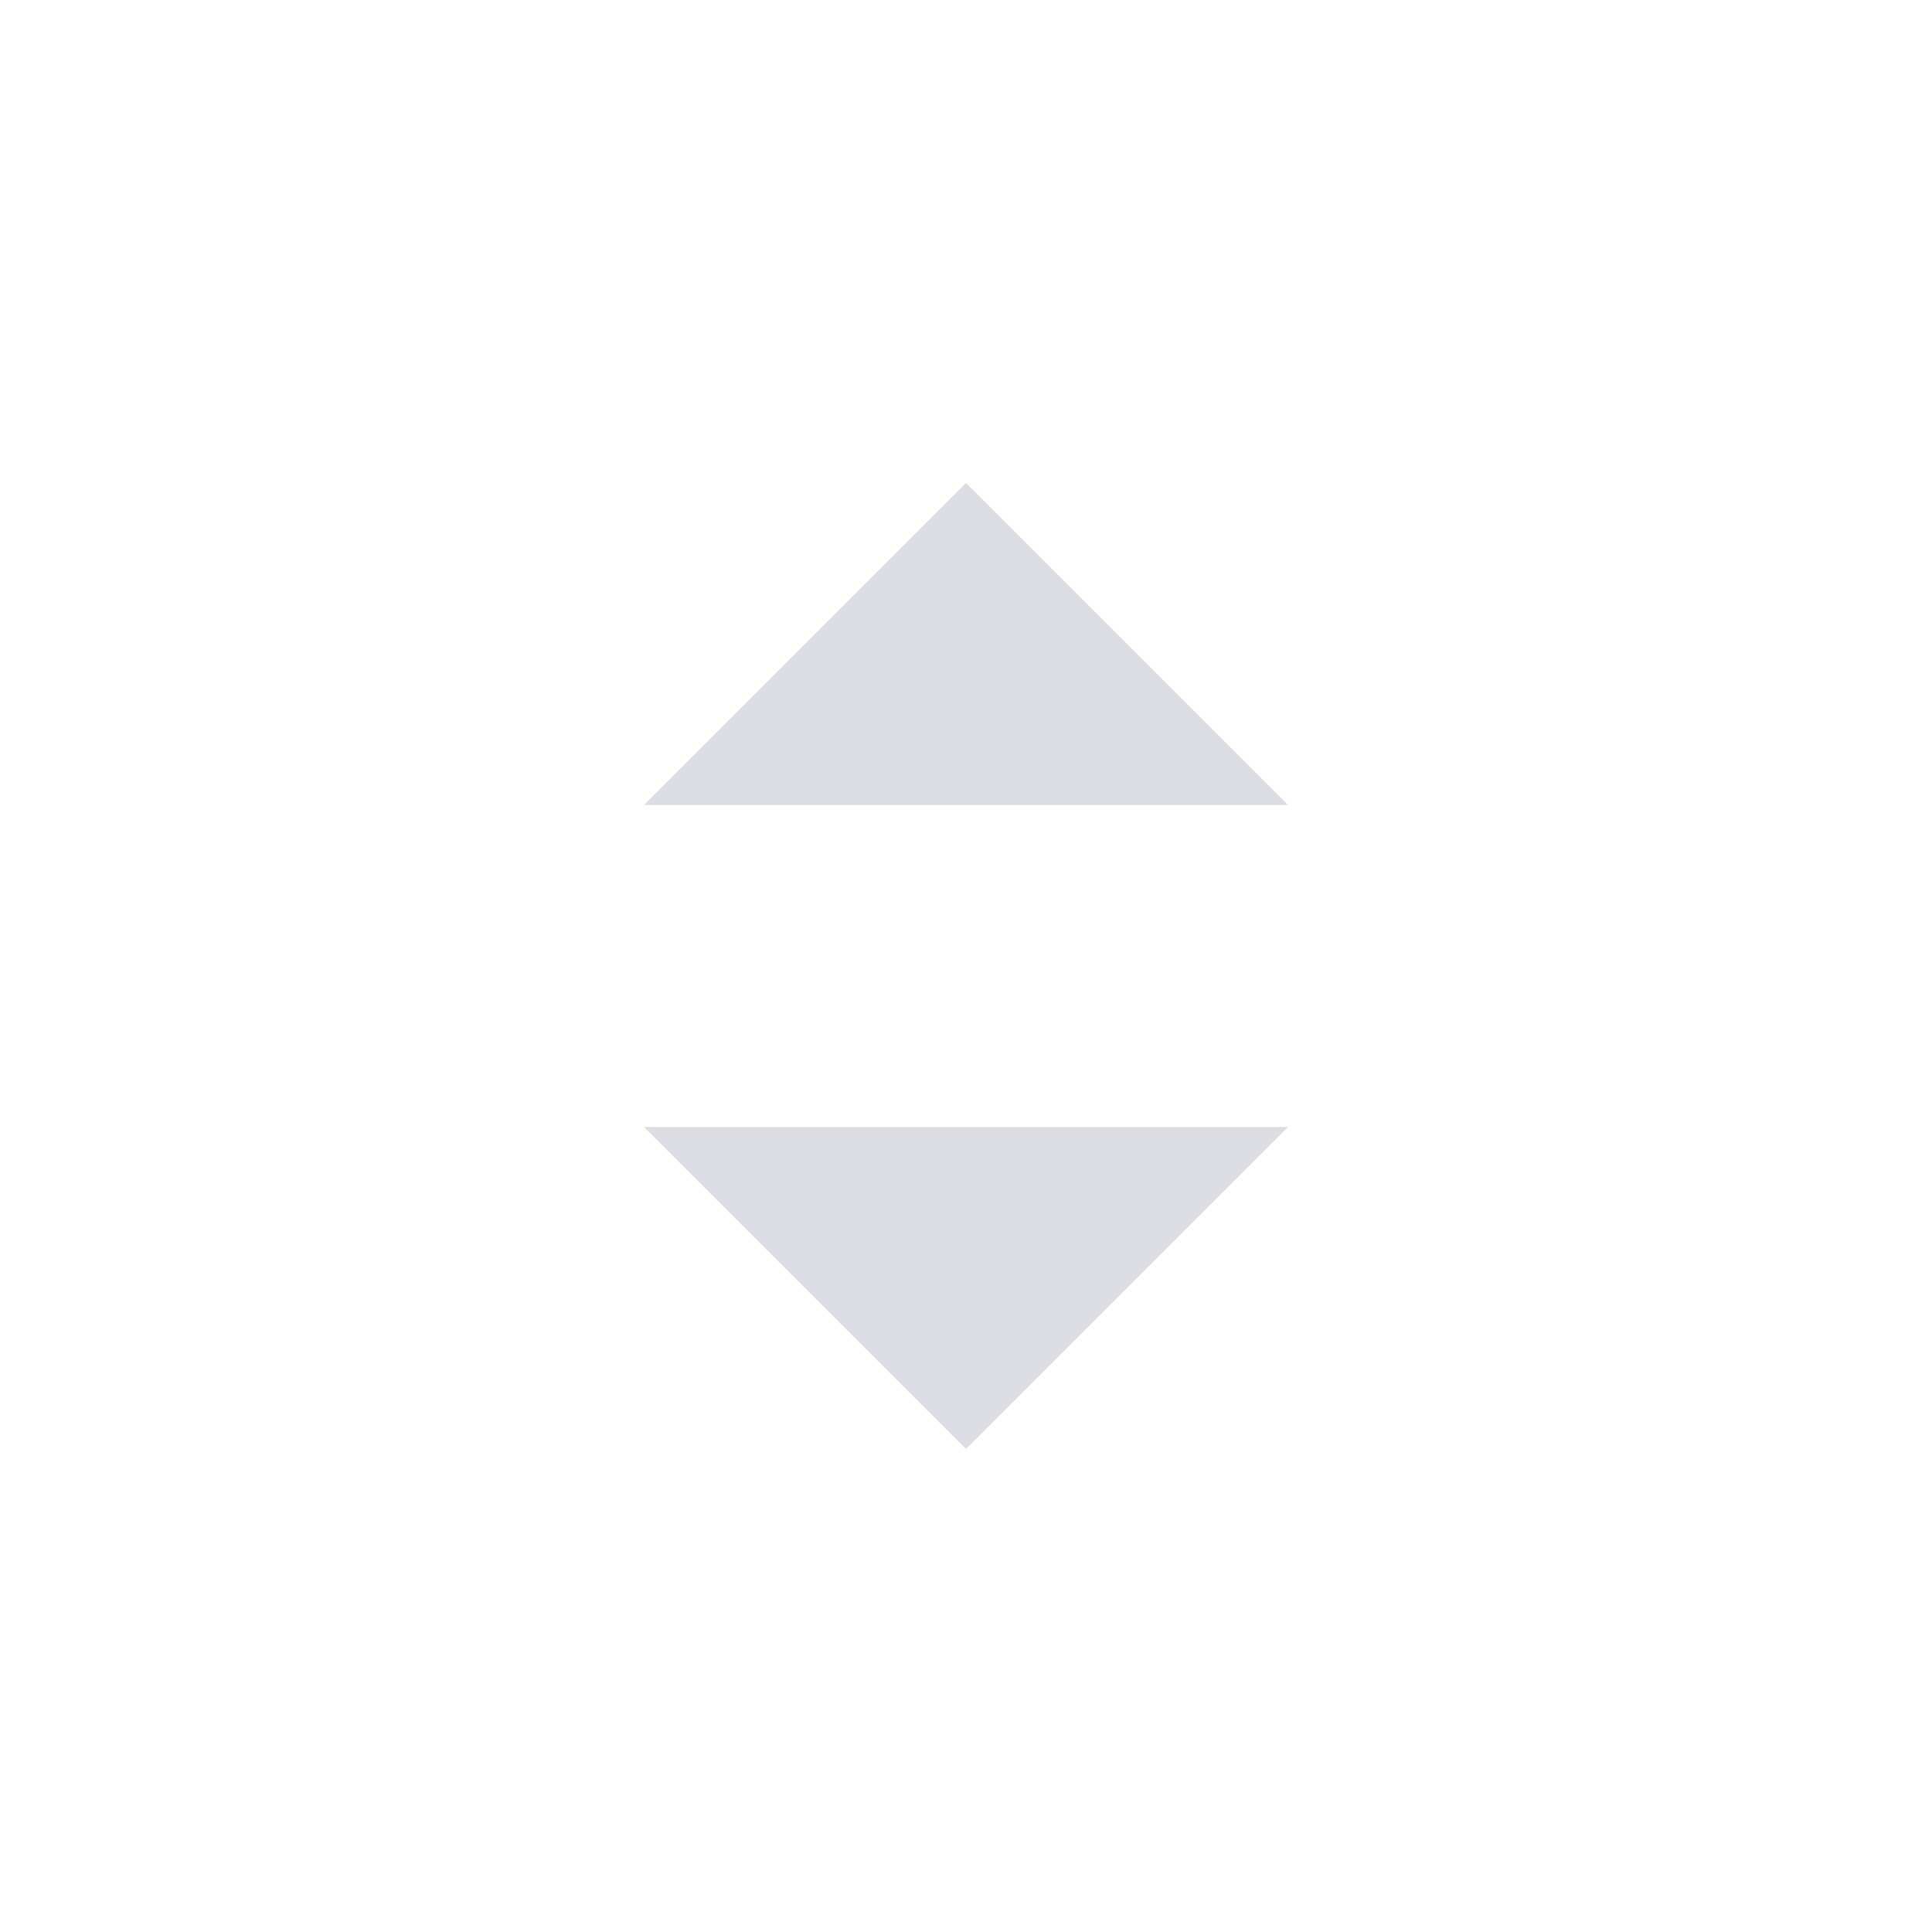
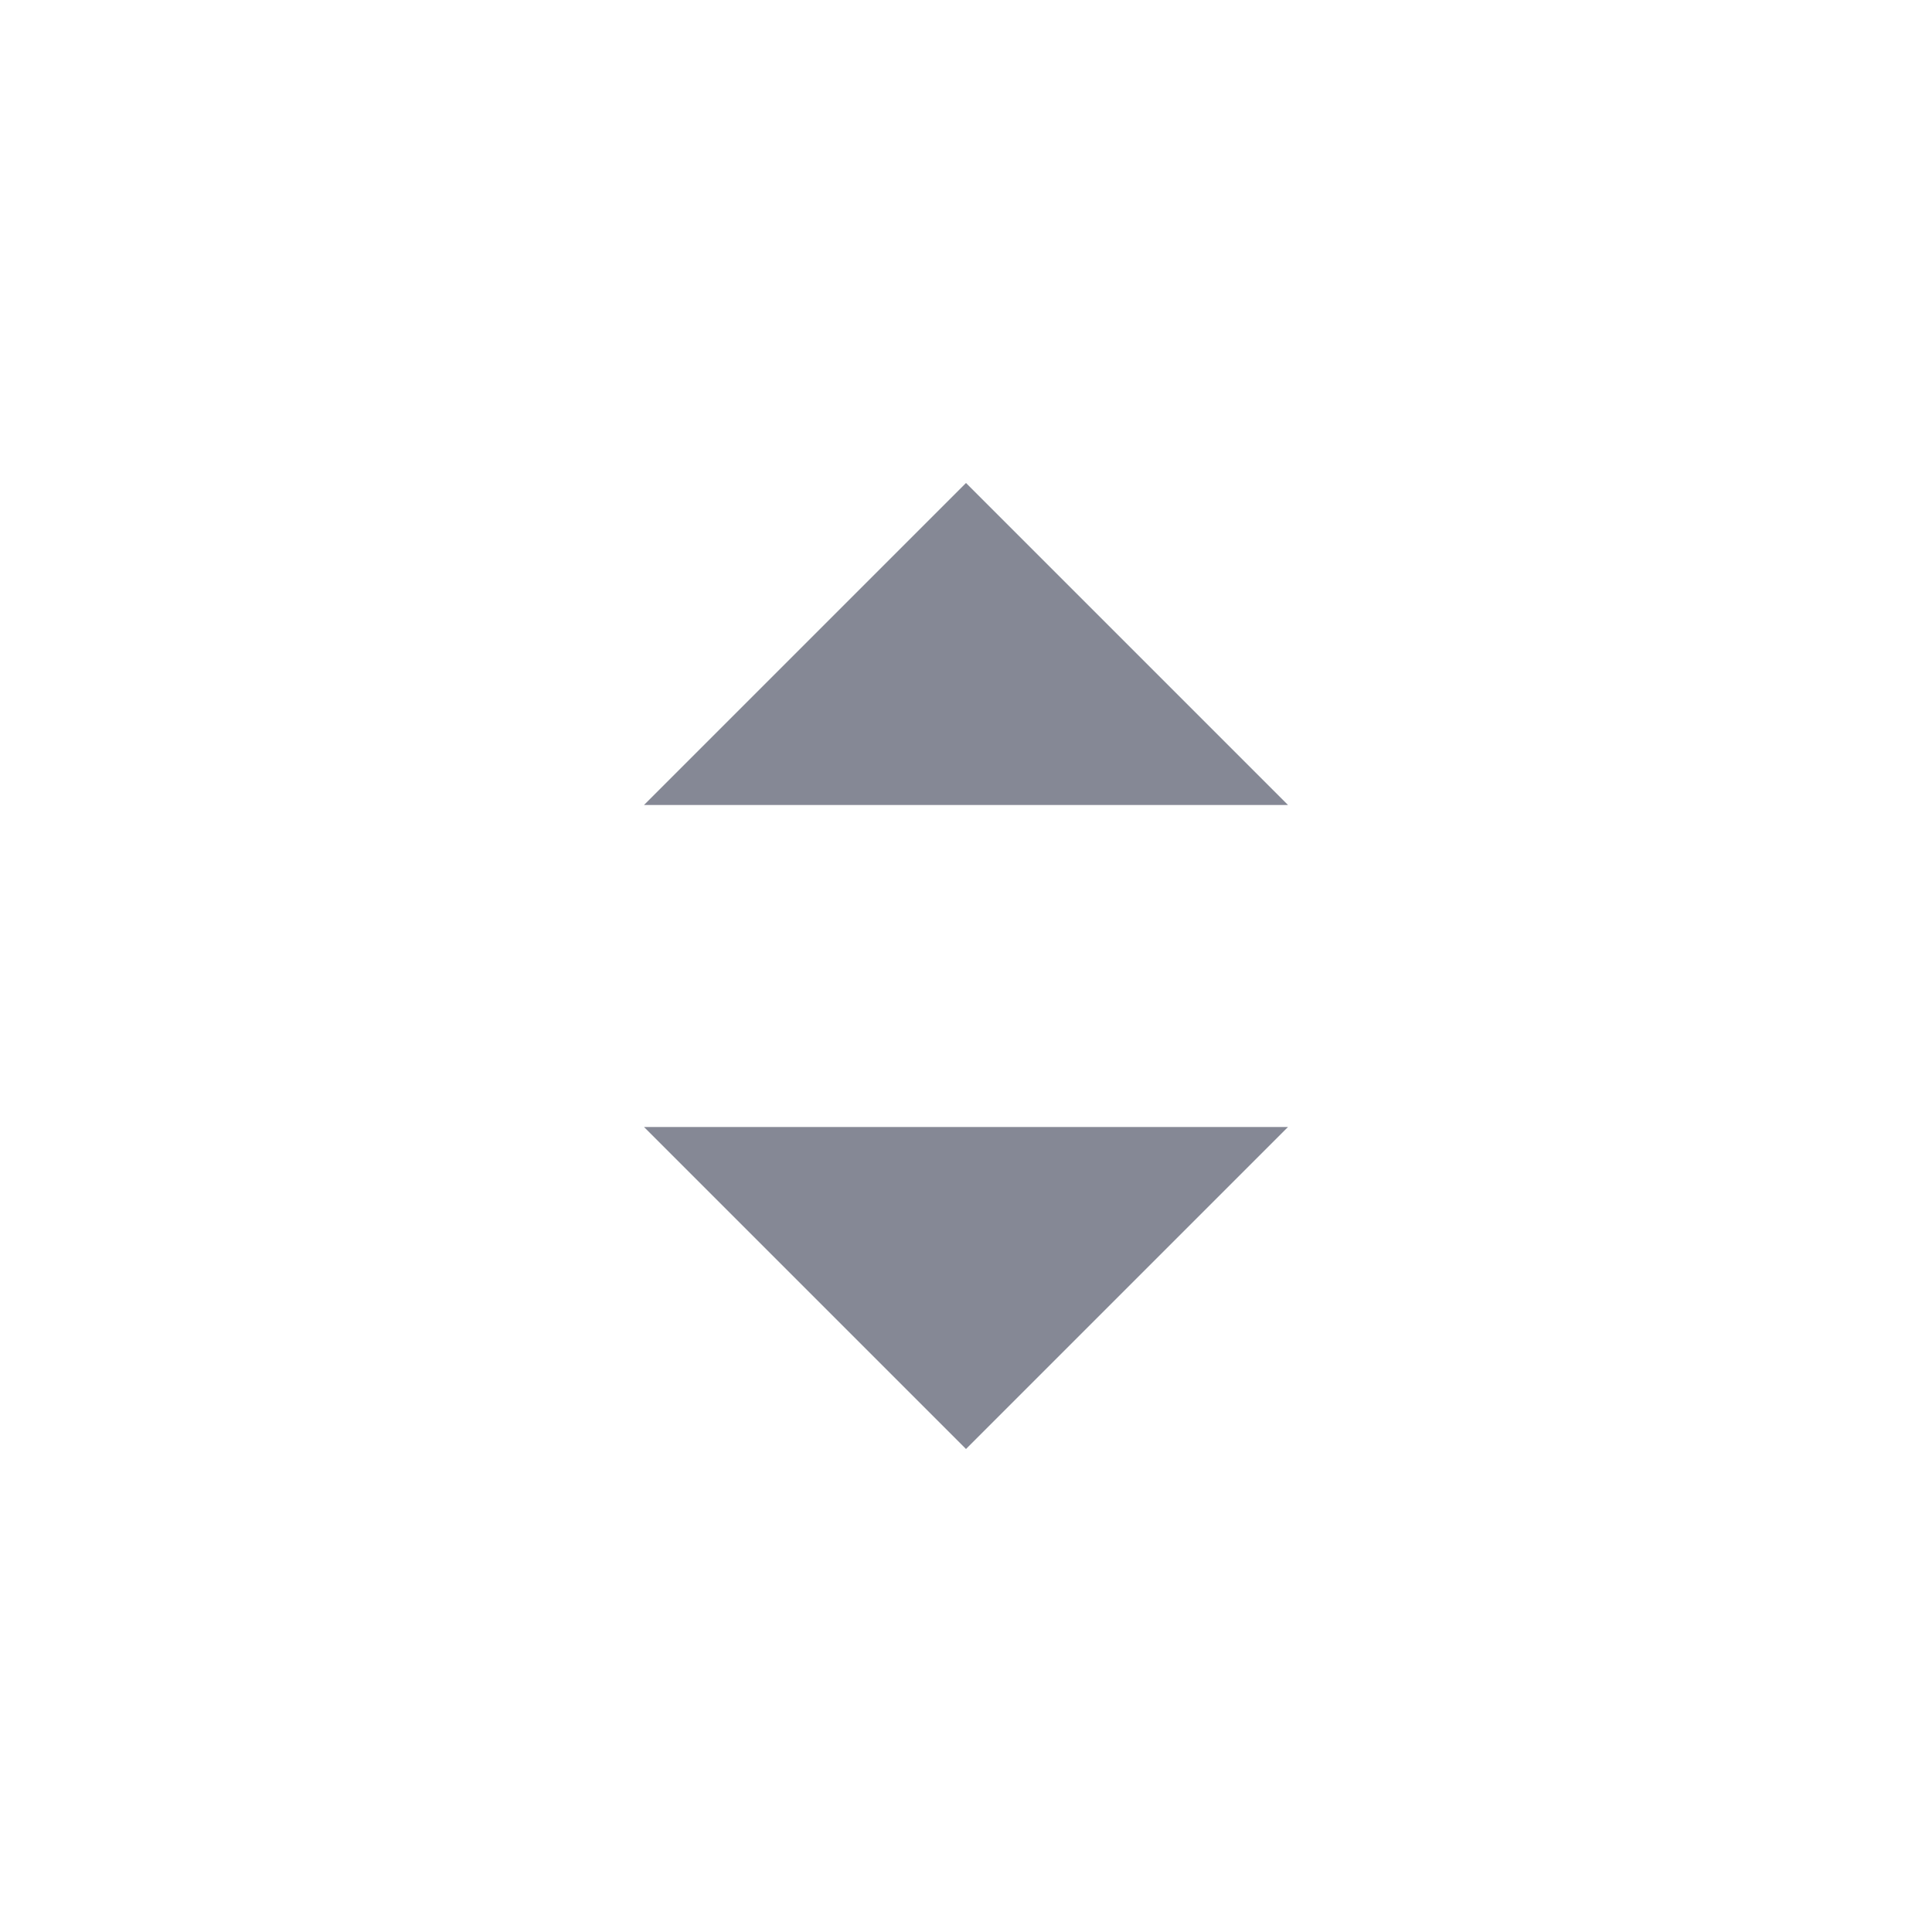
<svg xmlns="http://www.w3.org/2000/svg" version="1.1" id="Layer_1" x="0px" y="0px" viewBox="0 0 24 24" style="enable-background:new 0 0 24 24;" xml:space="preserve">
  <style type="text/css">
	.st0{fill:none;}
- 	.st1{fill-rule:evenodd;clip-rule:evenodd;fill:#DCDDE2;}
+ 	.st1{fill-rule:evenodd;clip-rule:evenodd;fill:#858895;}
</style>
-   <rect class="st0" width="24" height="24" />
+   <rect y="0" class="st0" width="24" height="24" />
  <path class="st1" d="M8,14l4,4l4-4H8z" />
  <path class="st1" d="M8,10l4-4l4,4H8z" />
</svg>
